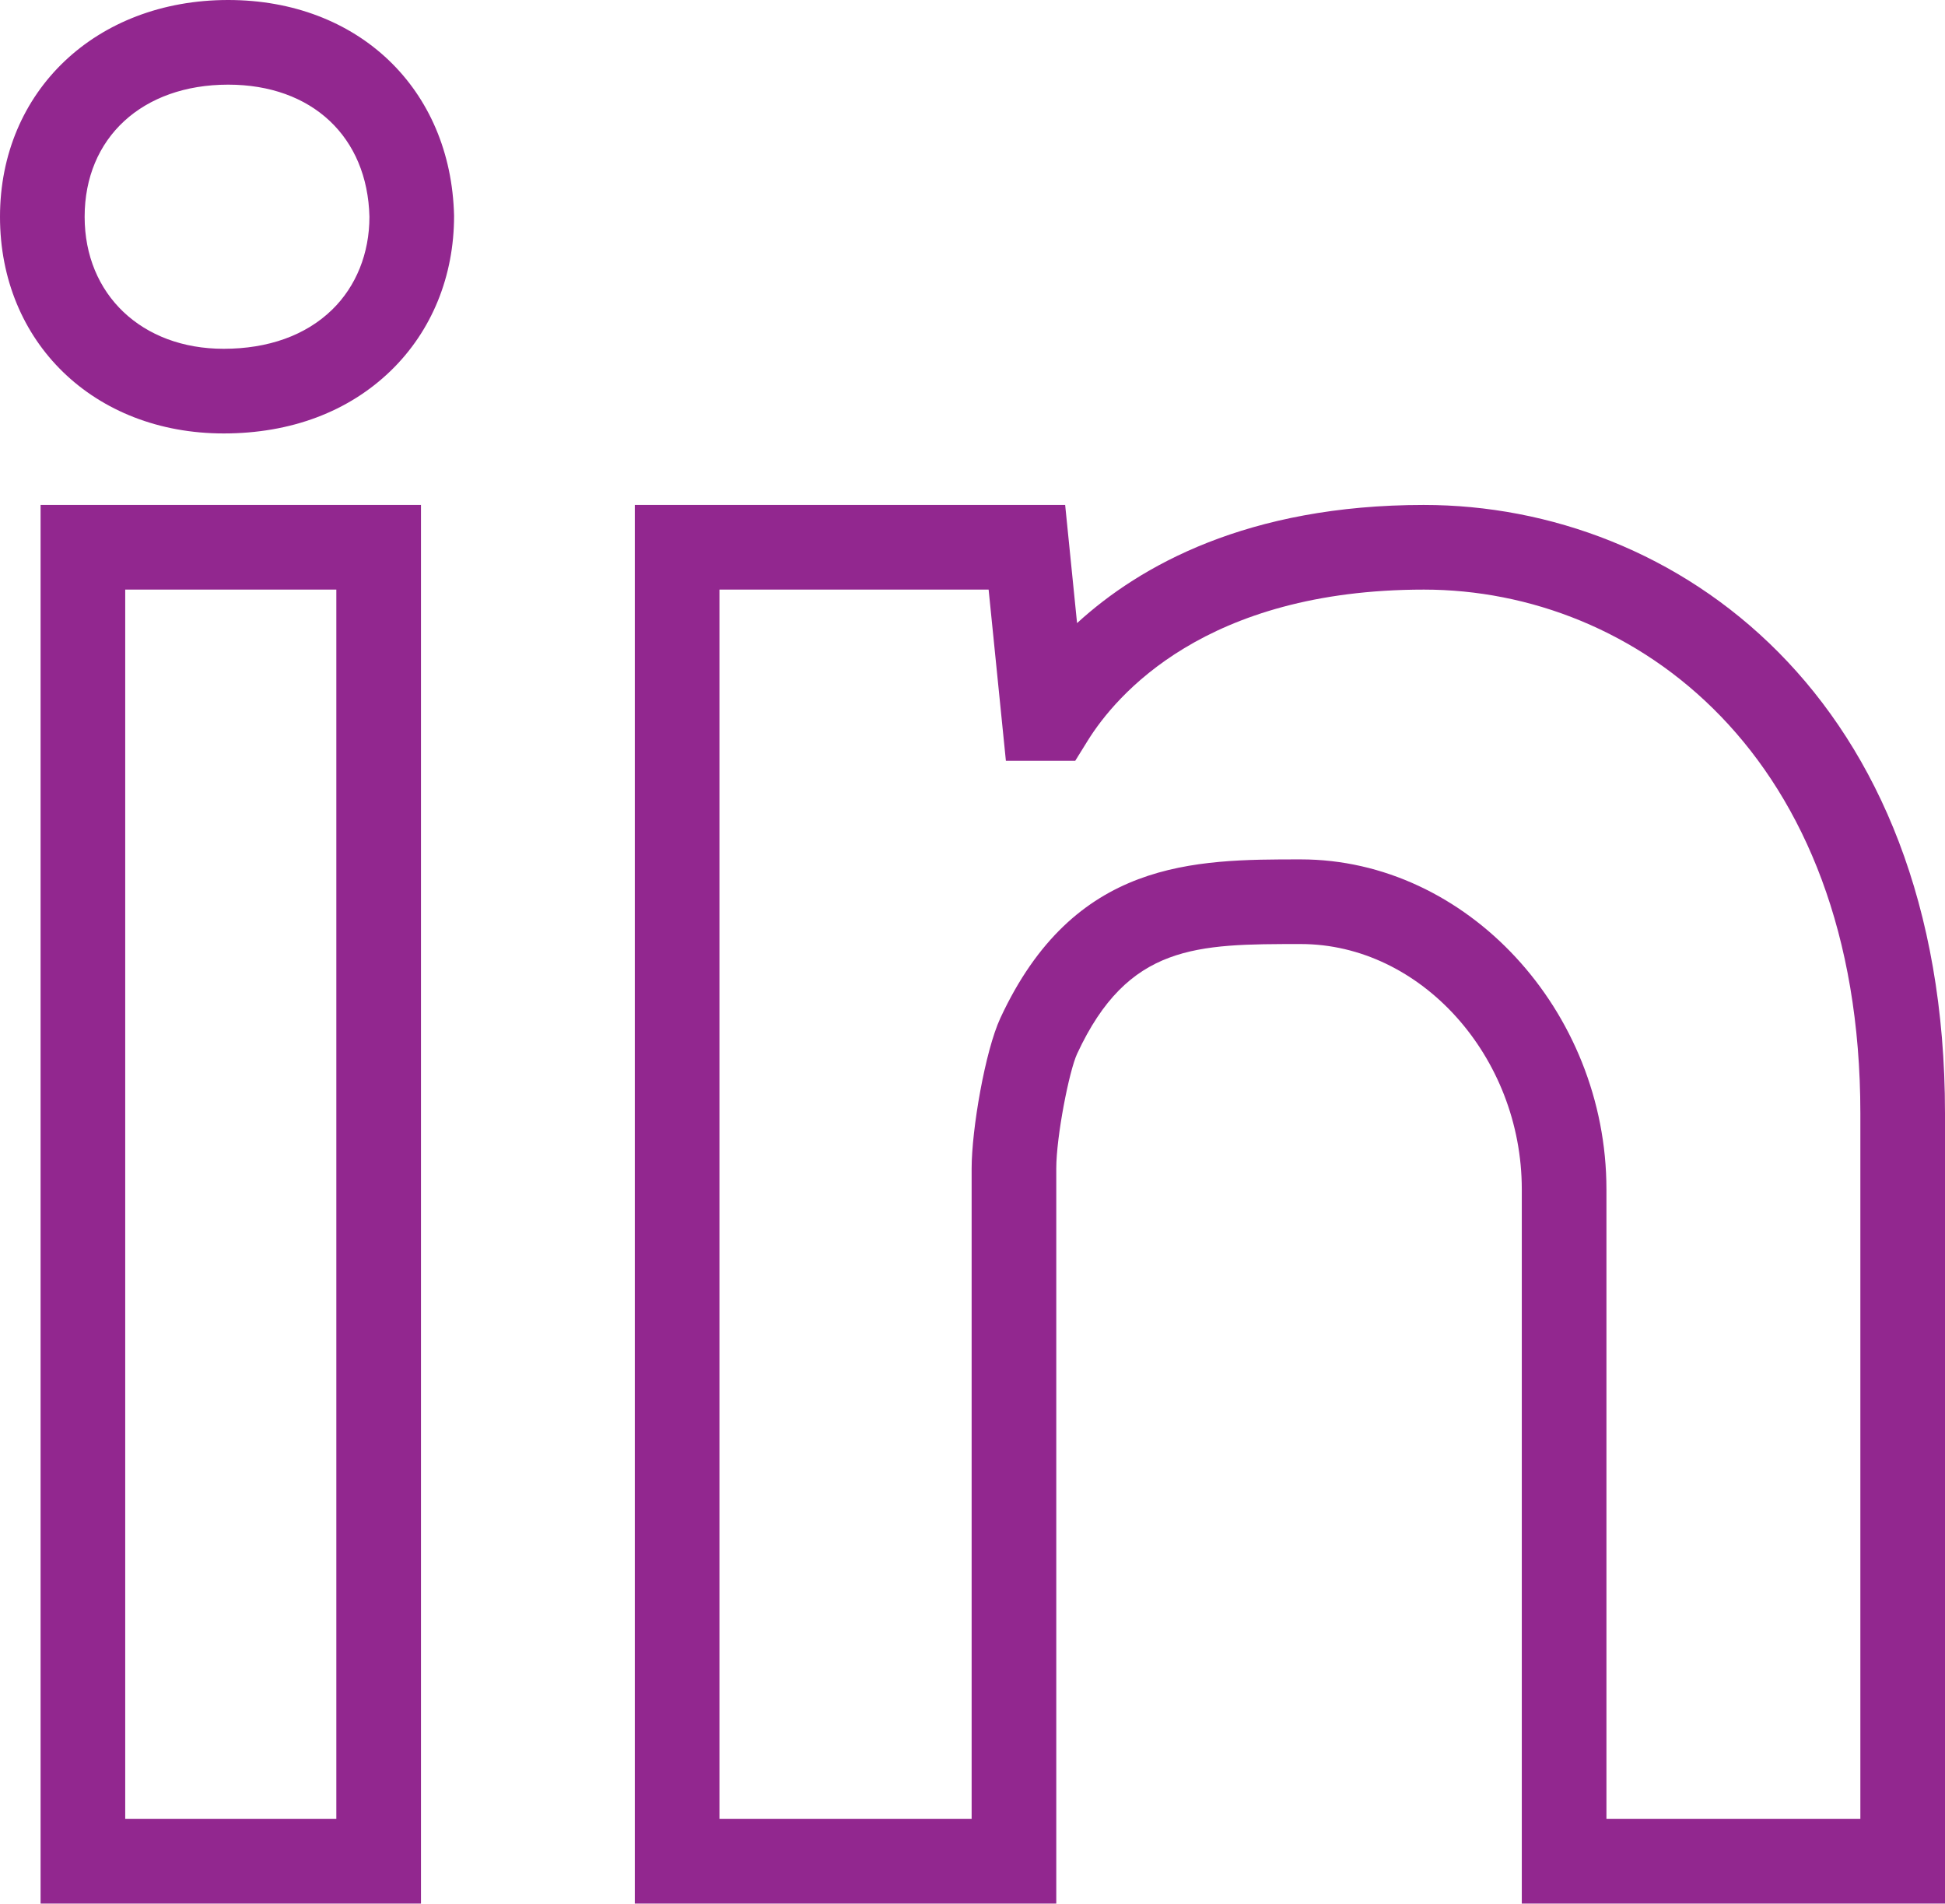
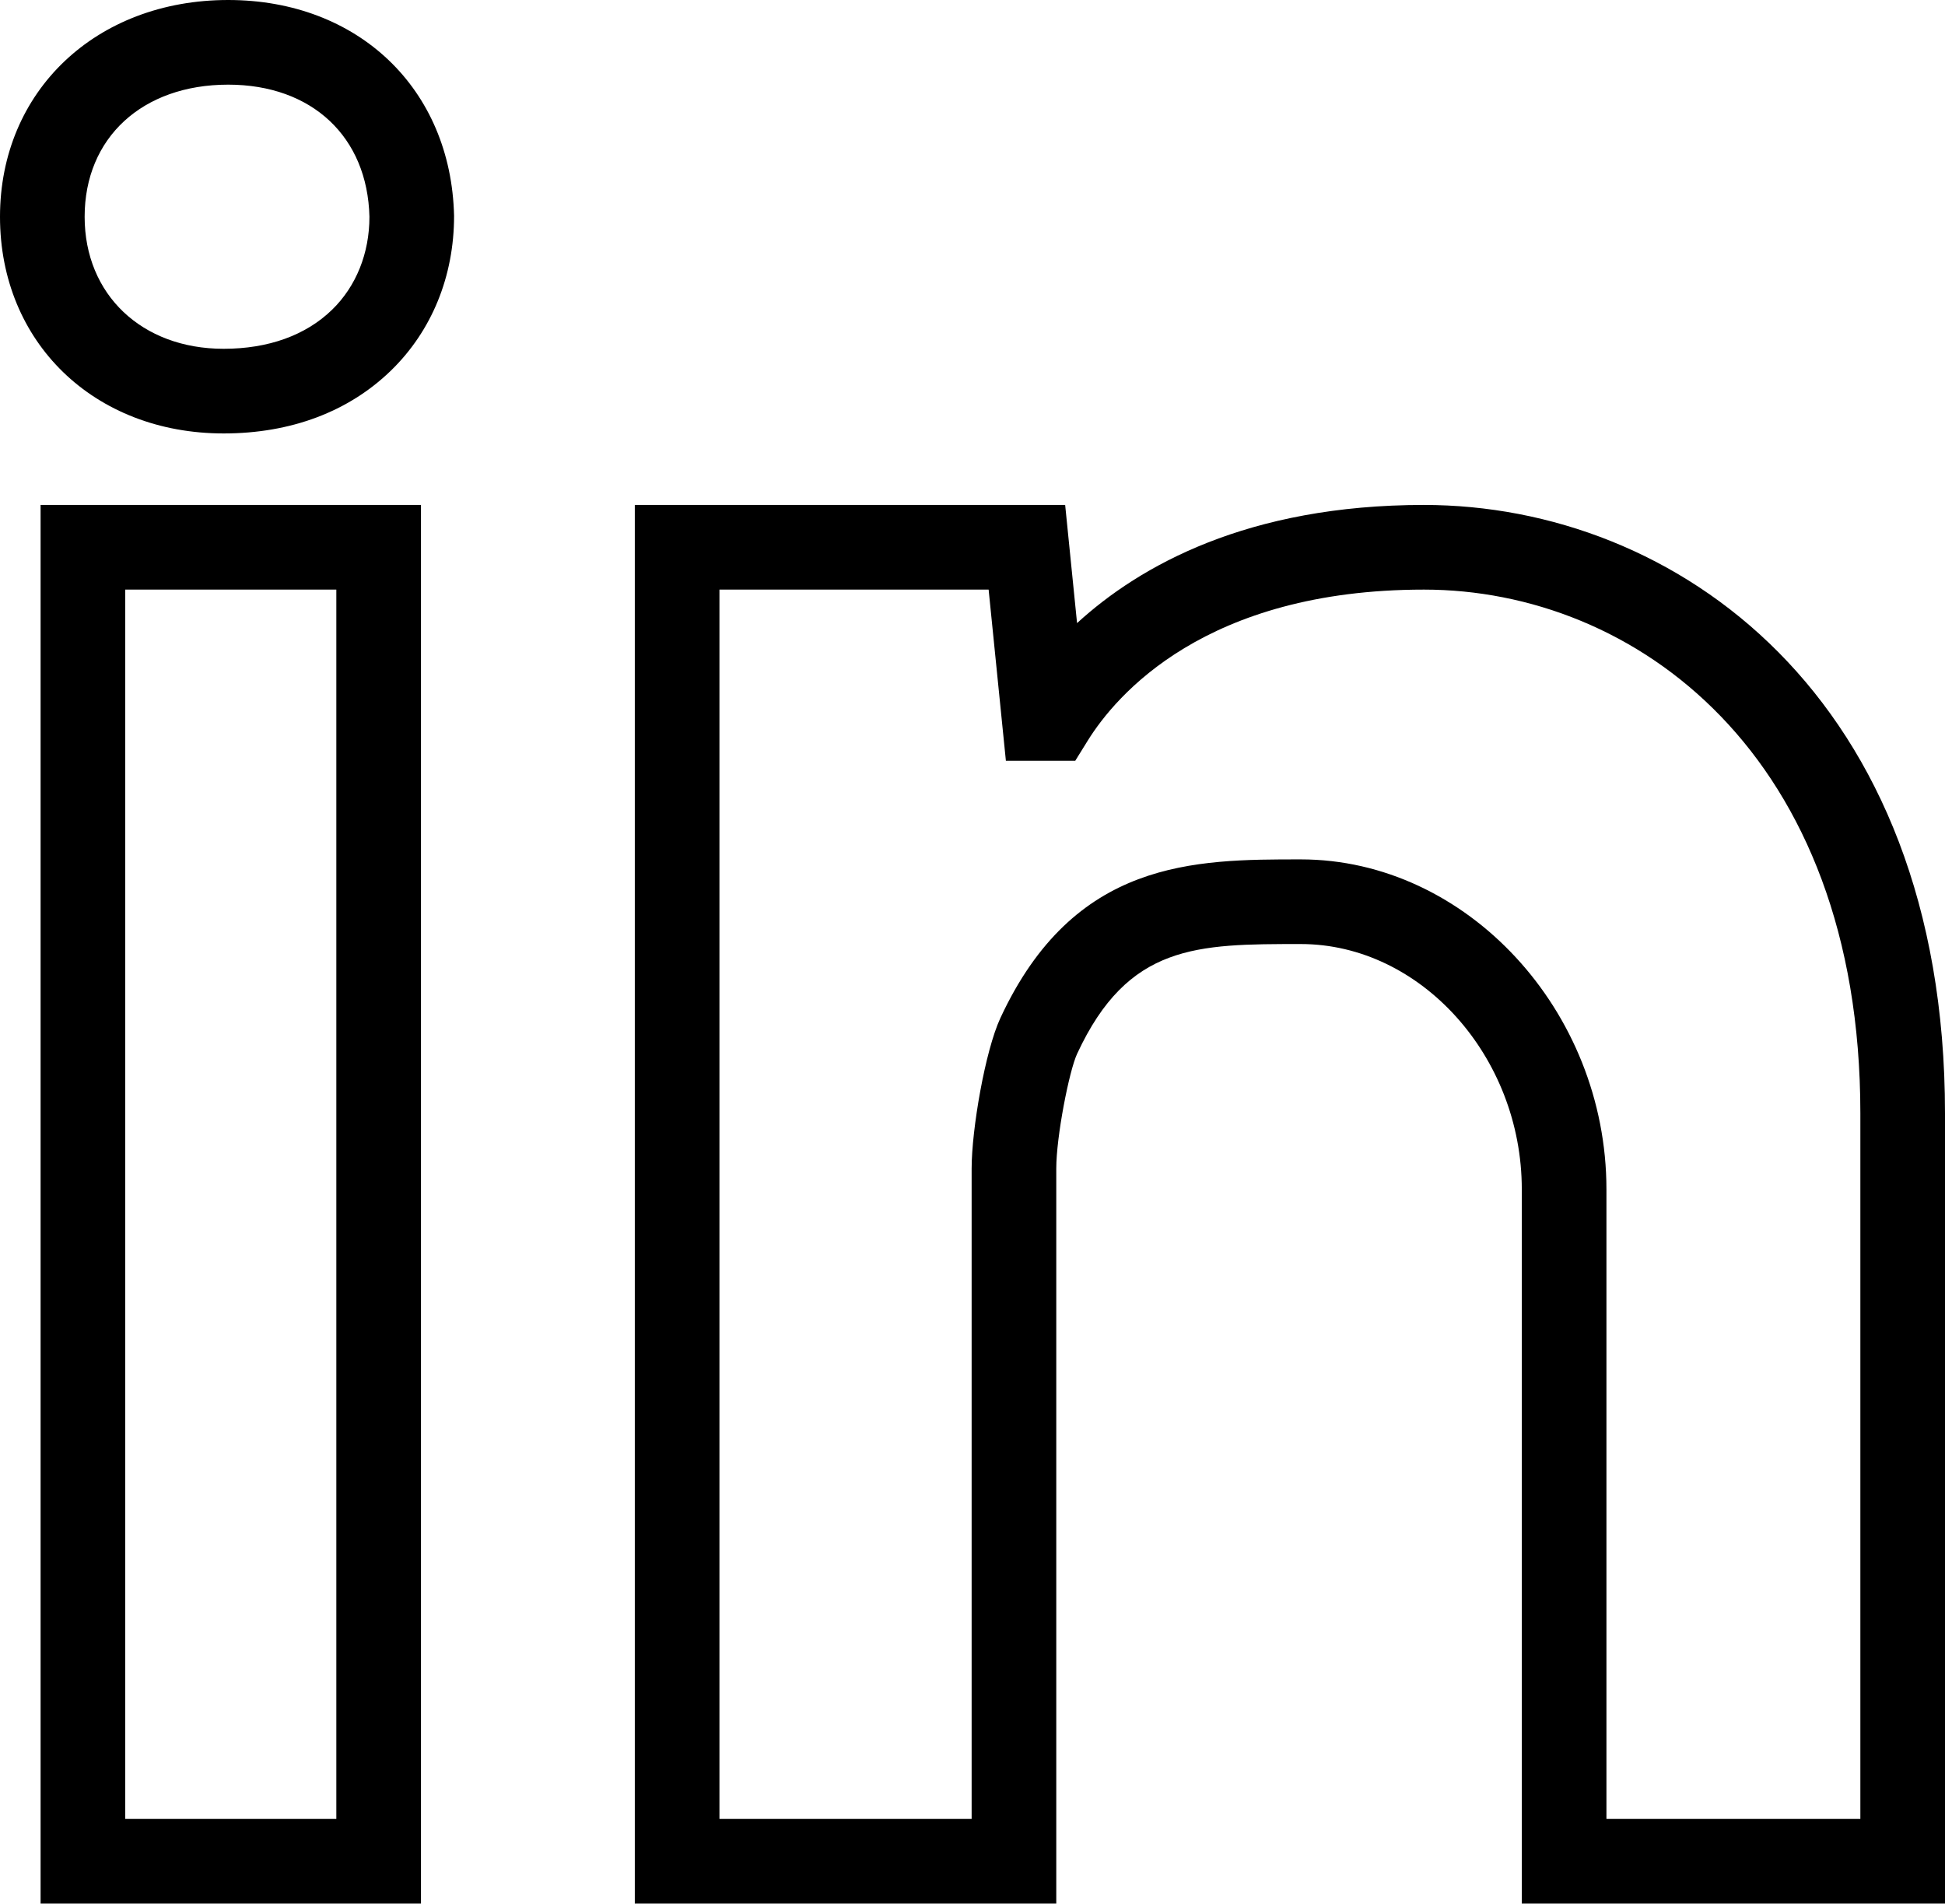
<svg xmlns="http://www.w3.org/2000/svg" viewBox="0 0 183.836 179.898" xml:space="preserve">
-   <path d="M21.566 0C9.07 0 0 8.617 0 20.488c0 11.864 8.89 20.475 21.137 20.475 6.351 0 11.824-2.059 15.828-5.955 3.84-3.738 5.957-8.895 5.953-14.614C42.637 8.387 33.855 0 21.566 0zm9.82 29.273c-2.48 2.415-6.026 3.69-10.25 3.69C13.403 32.963 8 27.834 8 20.488 8 13.02 13.453 8 21.566 8c7.934 0 13.172 4.94 13.352 12.49 0 3.448-1.254 6.566-3.531 8.783zM3.836 179.898h35.953V47.721H3.836v132.177zm8-124.177h19.953v116.177H11.836V55.721zM134.594 47.72c-16.672 0-26.88 5.754-32.793 11.167l-1.125-11.166H60v132.177h39.836v-69.47c0-2.992 1.21-9.206 1.973-10.846 4.812-10.365 11.304-10.365 21.136-10.365 11.325 0 20.891 10.619 20.891 23.187v67.494h40v-74.681c0-39.504-25.527-57.496-49.242-57.496zm41.242 124.178h-24v-59.494c0-16.906-13.23-31.187-28.89-31.187-10.048 0-21.434 0-28.395 14.998-1.438 3.1-2.715 10.529-2.715 14.213v61.47H68V55.721h25.442l1.632 16.177h6.555l1.172-1.89c2.668-4.295 11.105-14.287 31.793-14.287 19.863 0 41.242 15.488 41.242 49.496v66.681z" fill="#92278f" class="fill-000000" />
+   <path d="M21.566 0C9.07 0 0 8.617 0 20.488c0 11.864 8.89 20.475 21.137 20.475 6.351 0 11.824-2.059 15.828-5.955 3.84-3.738 5.957-8.895 5.953-14.614C42.637 8.387 33.855 0 21.566 0zm9.82 29.273c-2.48 2.415-6.026 3.69-10.25 3.69C13.403 32.963 8 27.834 8 20.488 8 13.02 13.453 8 21.566 8c7.934 0 13.172 4.94 13.352 12.49 0 3.448-1.254 6.566-3.531 8.783zM3.836 179.898h35.953V47.721H3.836v132.177zm8-124.177h19.953v116.177H11.836V55.721zM134.594 47.72c-16.672 0-26.88 5.754-32.793 11.167l-1.125-11.166H60v132.177h39.836v-69.47c0-2.992 1.21-9.206 1.973-10.846 4.812-10.365 11.304-10.365 21.136-10.365 11.325 0 20.891 10.619 20.891 23.187v67.494h40v-74.681c0-39.504-25.527-57.496-49.242-57.496zm41.242 124.178h-24v-59.494c0-16.906-13.23-31.187-28.89-31.187-10.048 0-21.434 0-28.395 14.998-1.438 3.1-2.715 10.529-2.715 14.213v61.47H68V55.721h25.442l1.632 16.177h6.555l1.172-1.89c2.668-4.295 11.105-14.287 31.793-14.287 19.863 0 41.242 15.488 41.242 49.496v66.681z" fill="currentColor" />
</svg>
